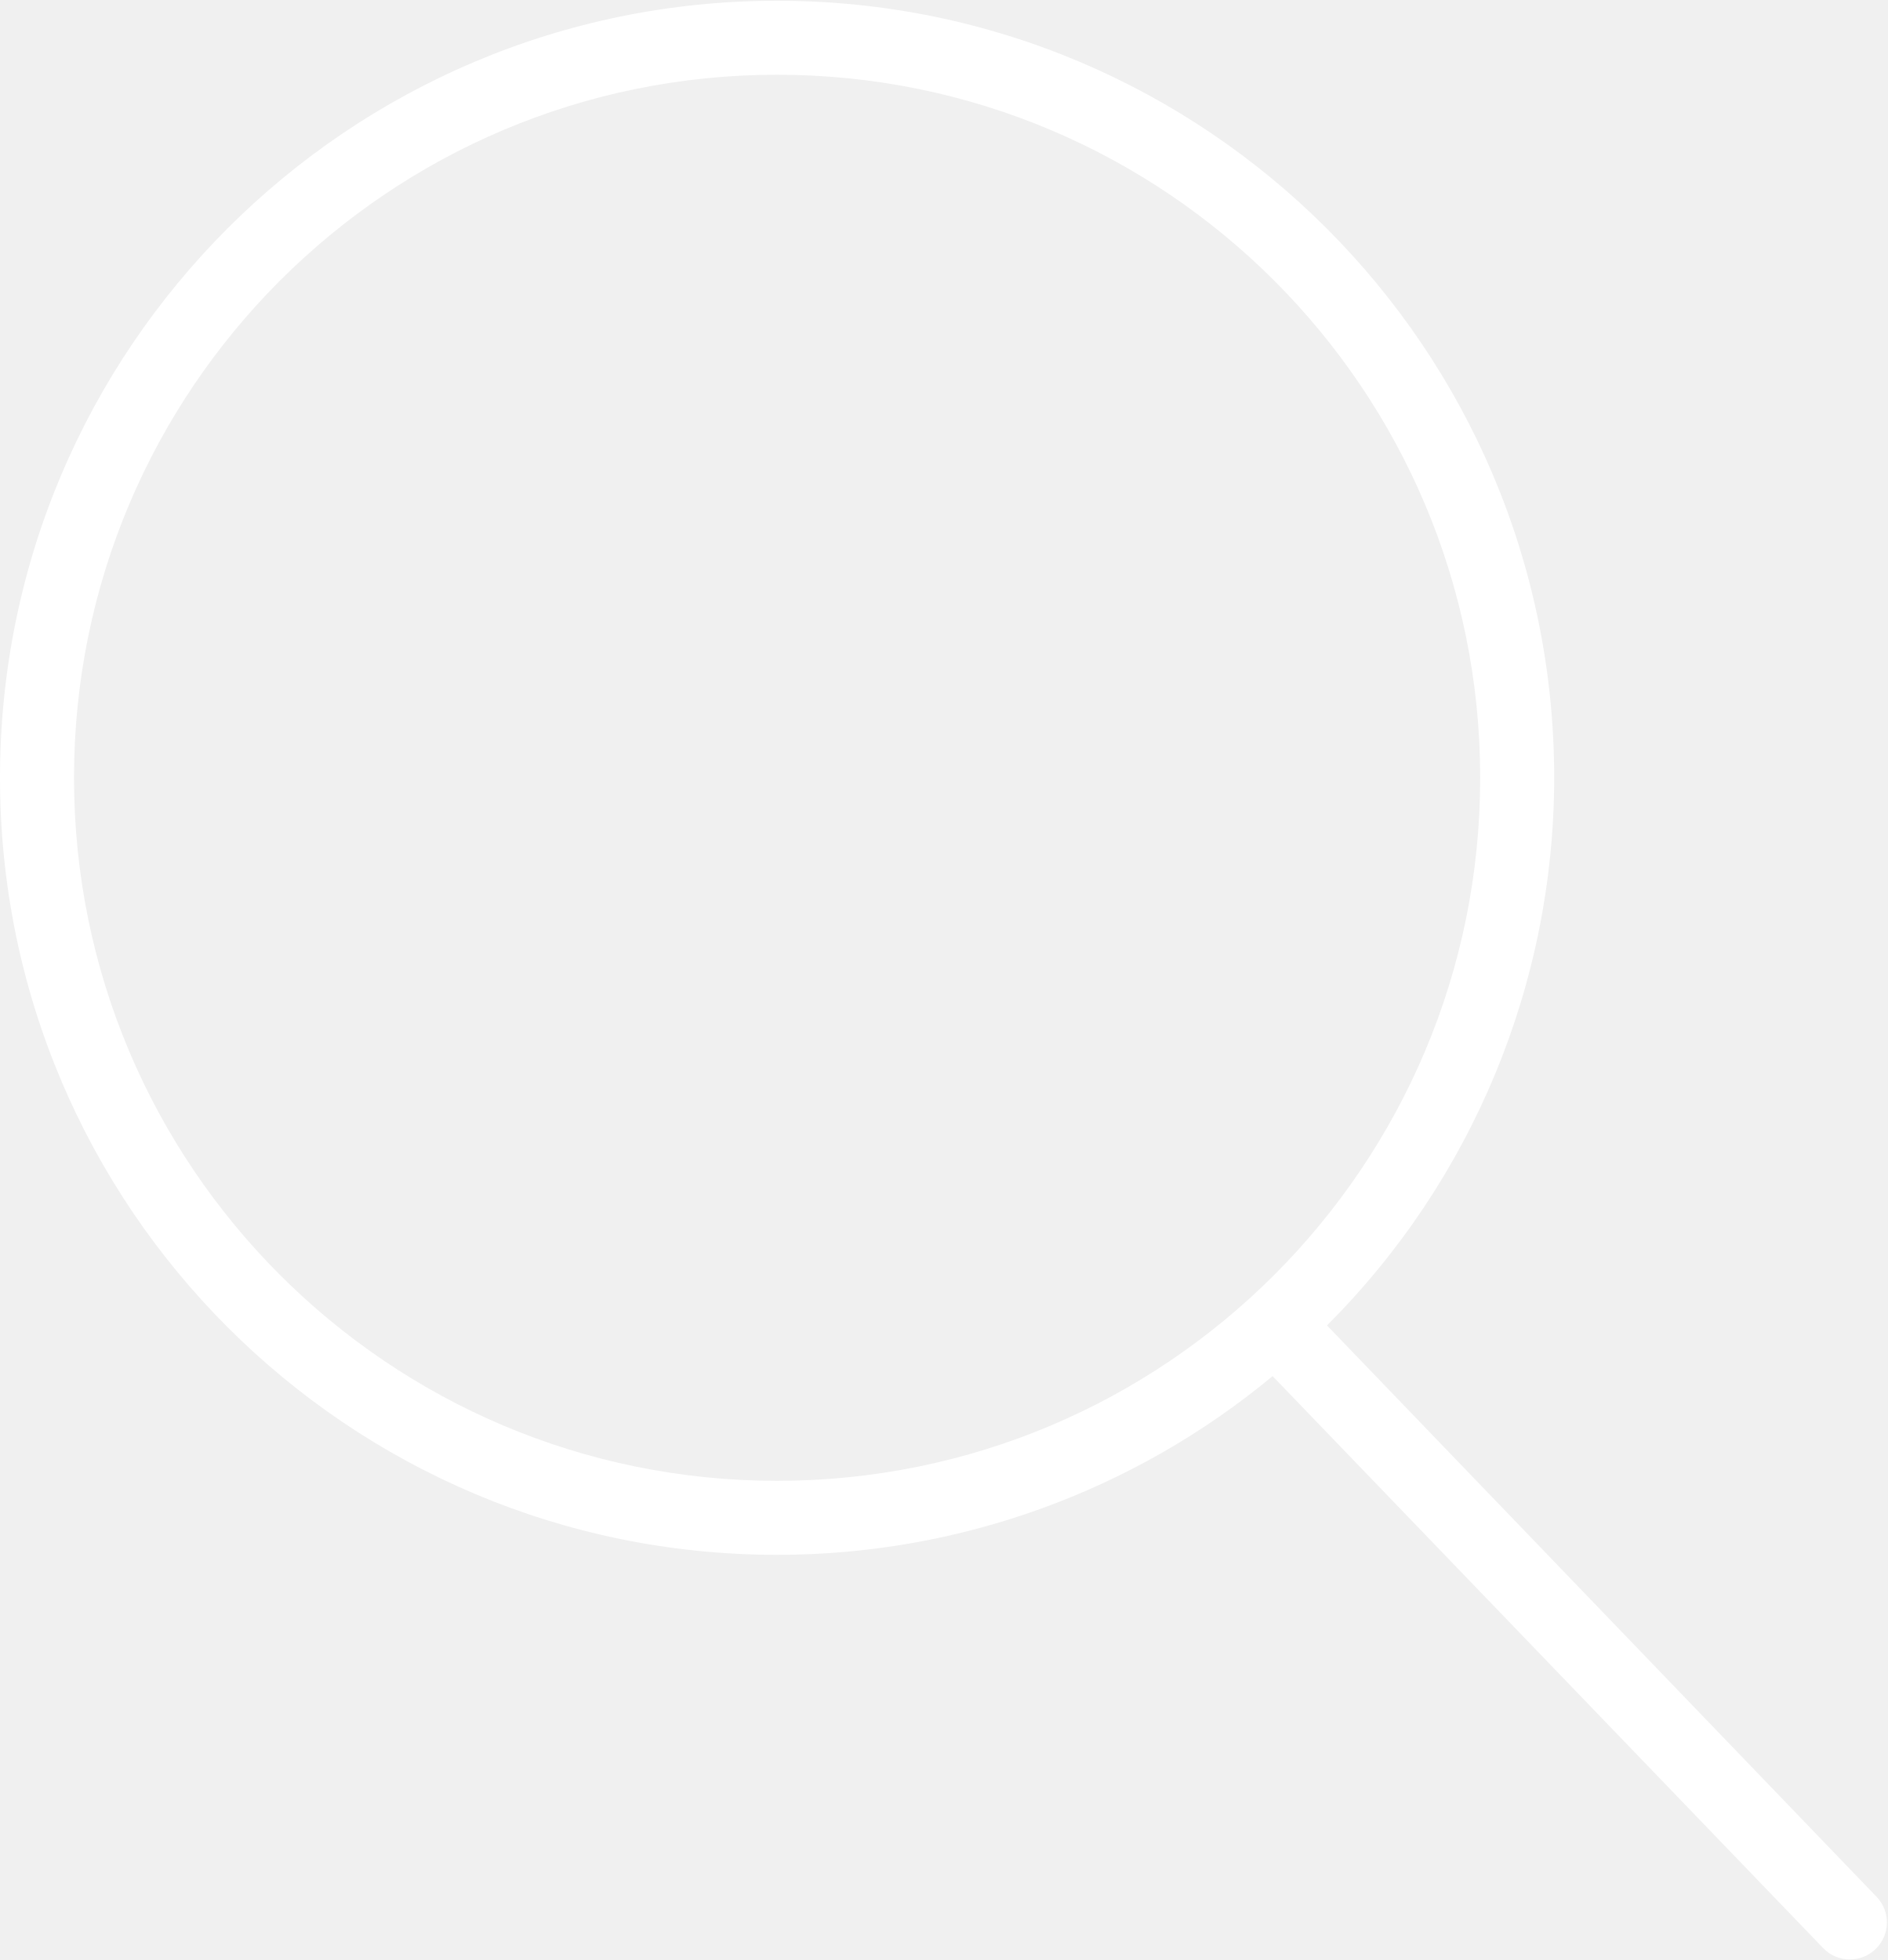
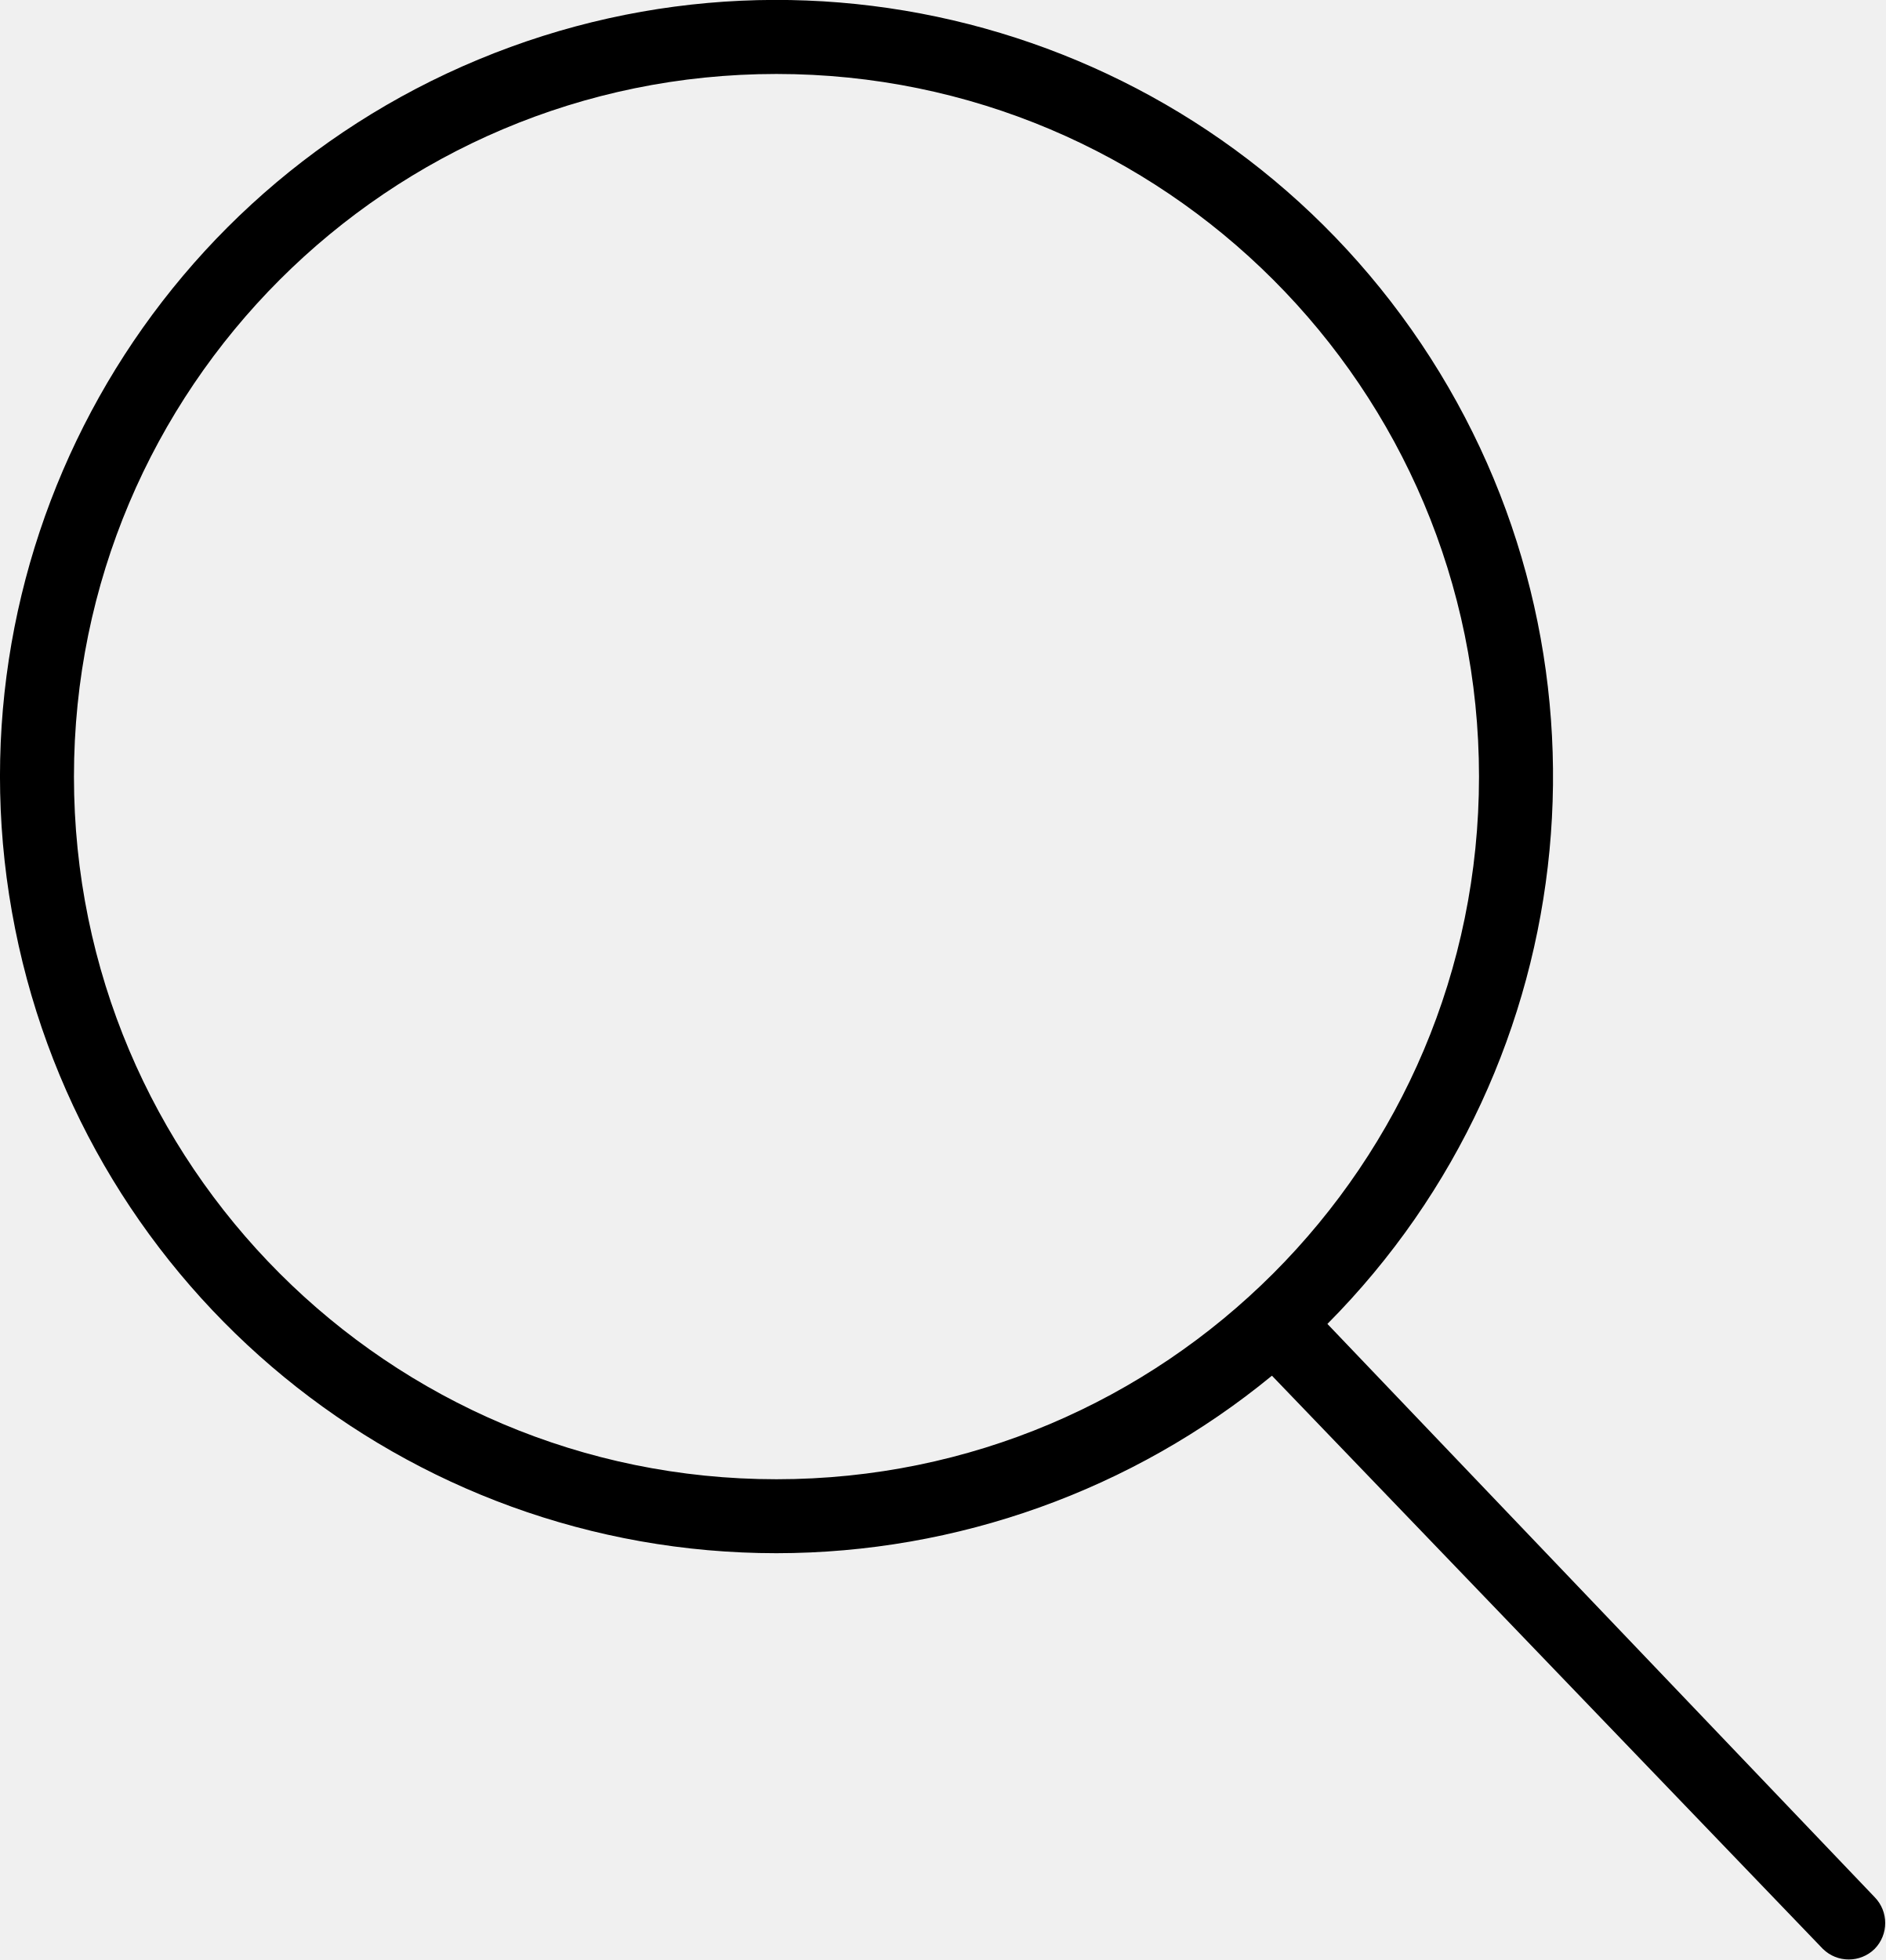
- <svg xmlns="http://www.w3.org/2000/svg" id="Capa_1" data-name="Capa 1" viewBox="0 0 51 52.97">
-   <defs>
-     <style>.cls-1{fill:#fff;}</style>
-   </defs>
-   <path class="cls-1" d="M3.55,109.25-11.31,93.8A20.93,20.93,0,0,0-5.17,79a21,21,0,0,0-21-21,21,21,0,0,0-21,21,21,21,0,0,0,21,21,20.94,20.94,0,0,0,13.39-4.83L2.11,110.64a1,1,0,0,0,1.42,0A1,1,0,0,0,3.55,109.25ZM-26.17,98a19,19,0,0,1-19-19,19,19,0,0,1,19-19,19,19,0,0,1,19,19A19,19,0,0,1-26.17,98Z" transform="translate(47.17 -57.98)" />
+ <svg xmlns="http://www.w3.org/2000/svg" id="Capa_1" data-name="Capa 1" viewBox="0 0 51 53">
+   <path d="M50.7,51.3,35.9,35.8A21,21,0,1,0,21,42a21.15,21.15,0,0,0,13.4-4.8L49.3,52.7a1,1,0,0,0,1.4,0h0A1,1,0,0,0,50.7,51.3ZM21,40A19,19,0,1,1,40,21,19,19,0,0,1,21,40Z" transform="translate(0 0)" />
</svg>
